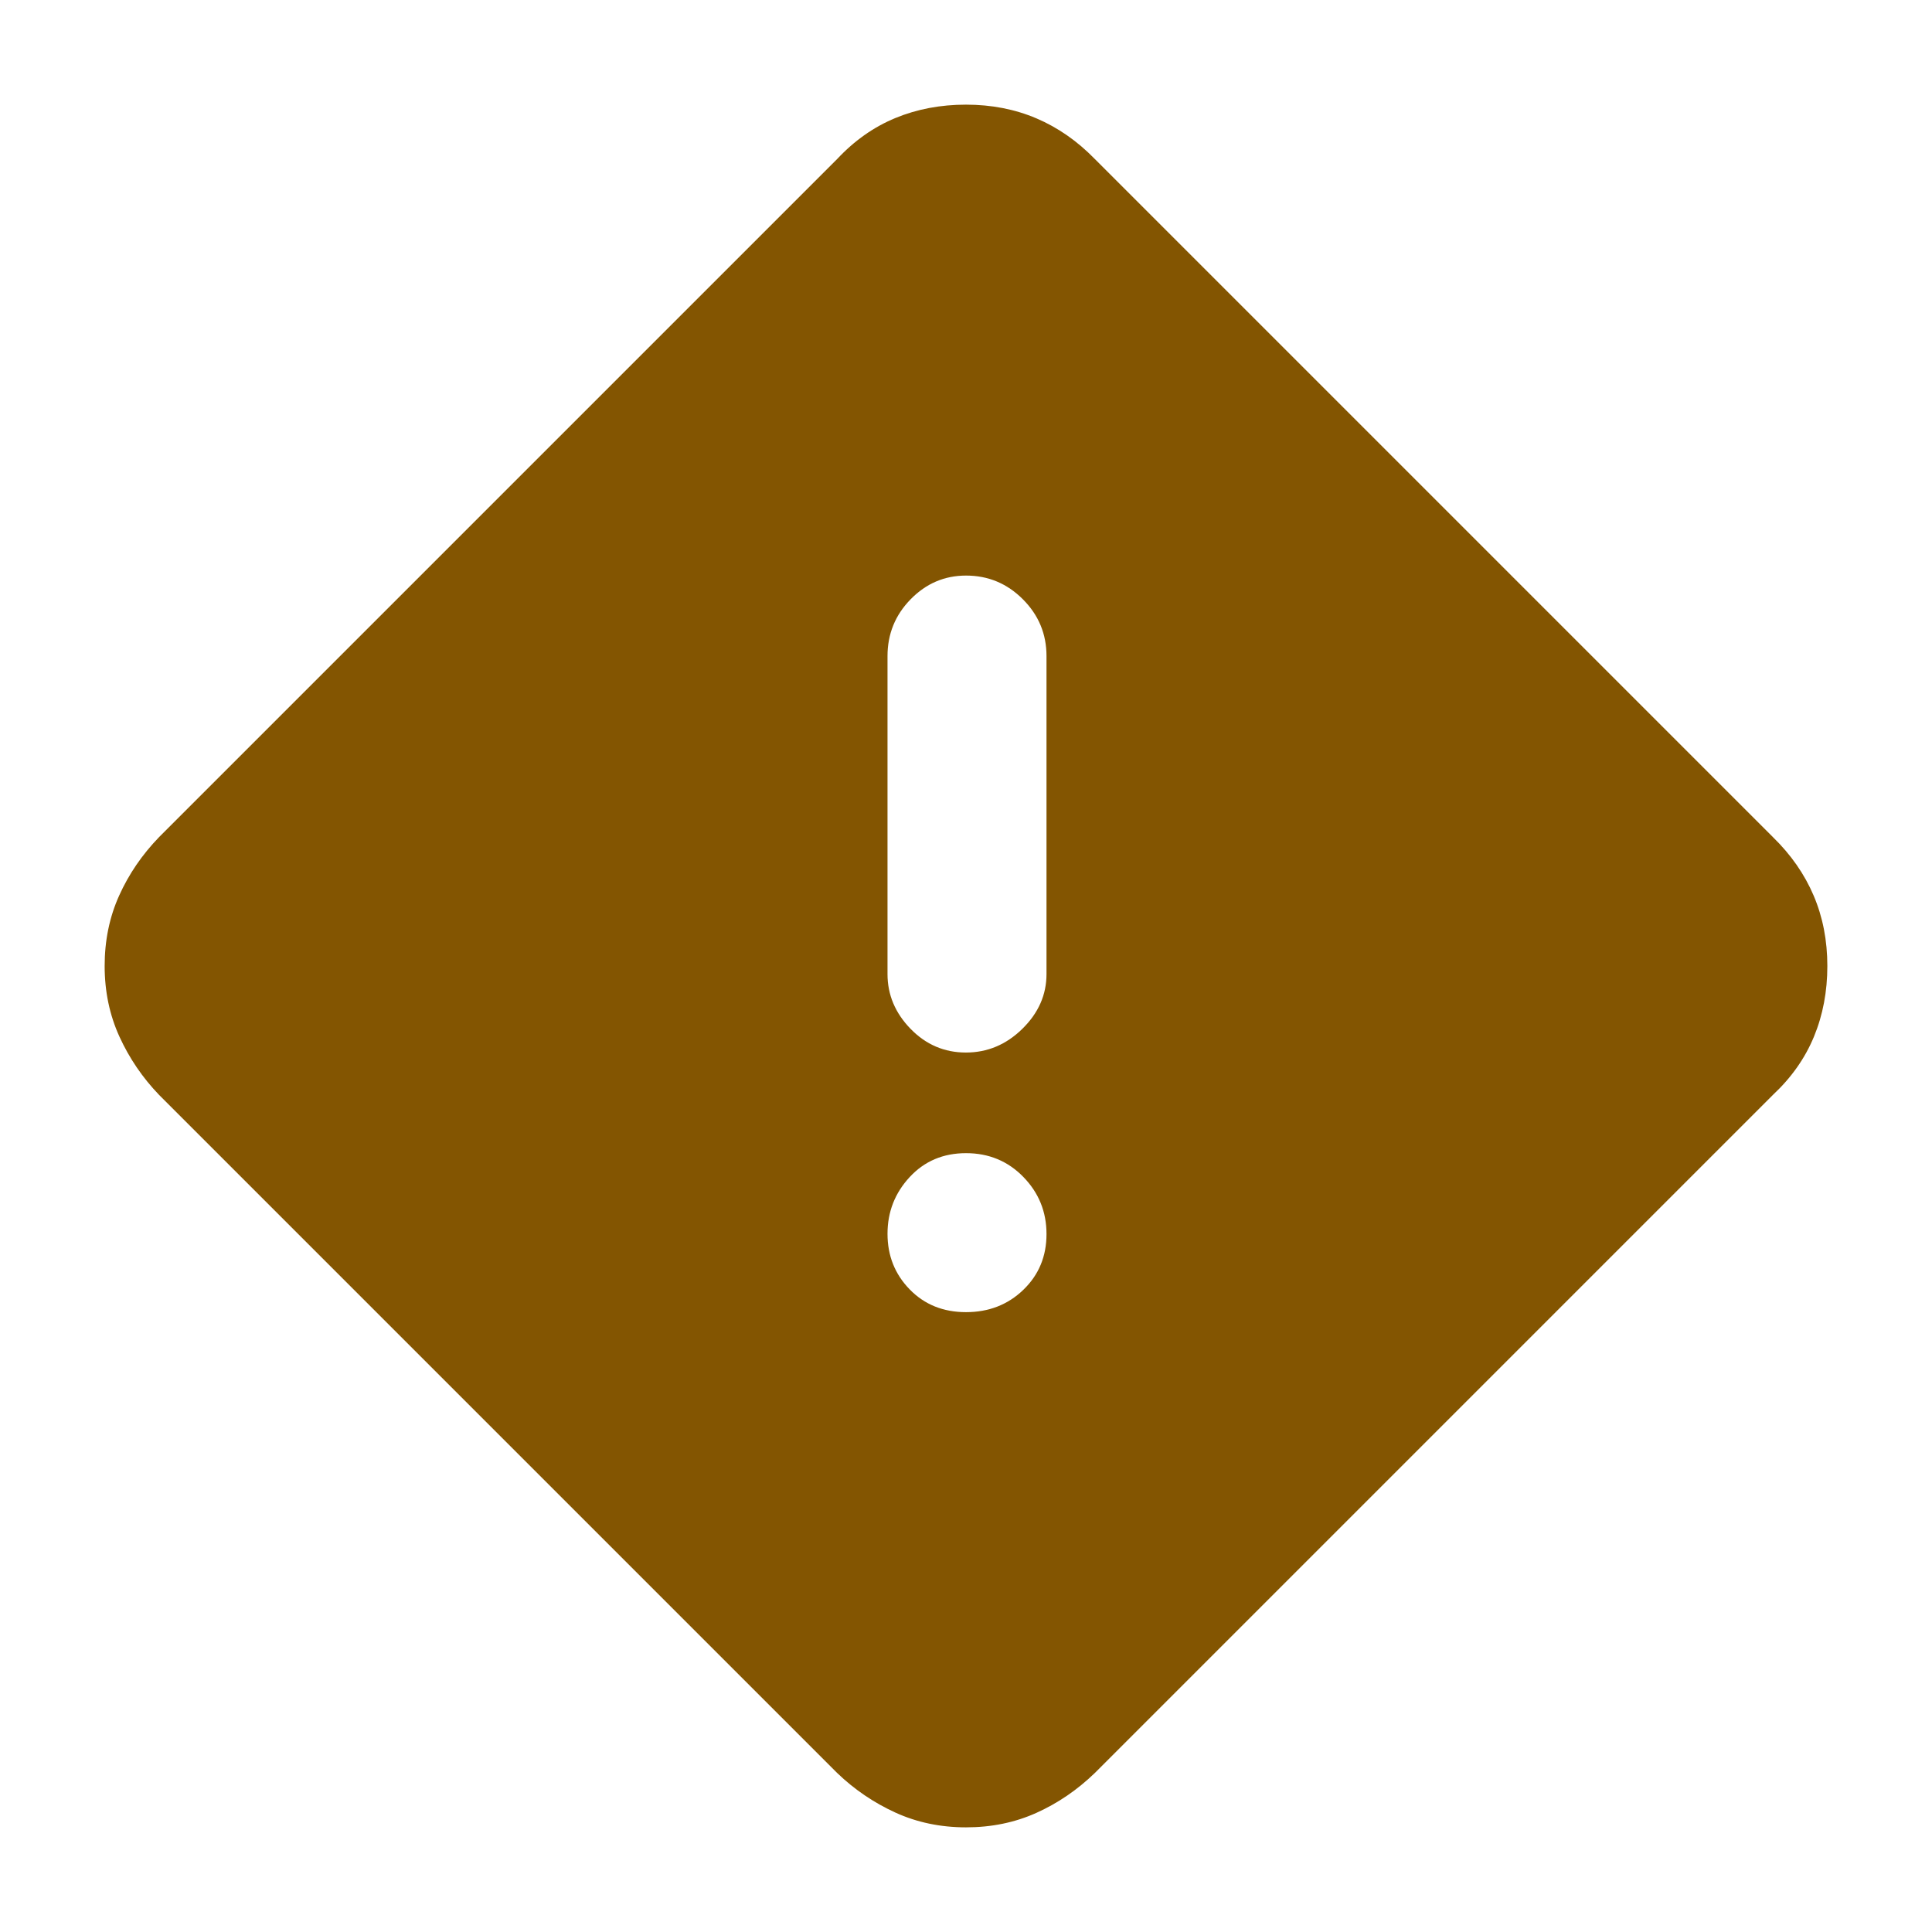
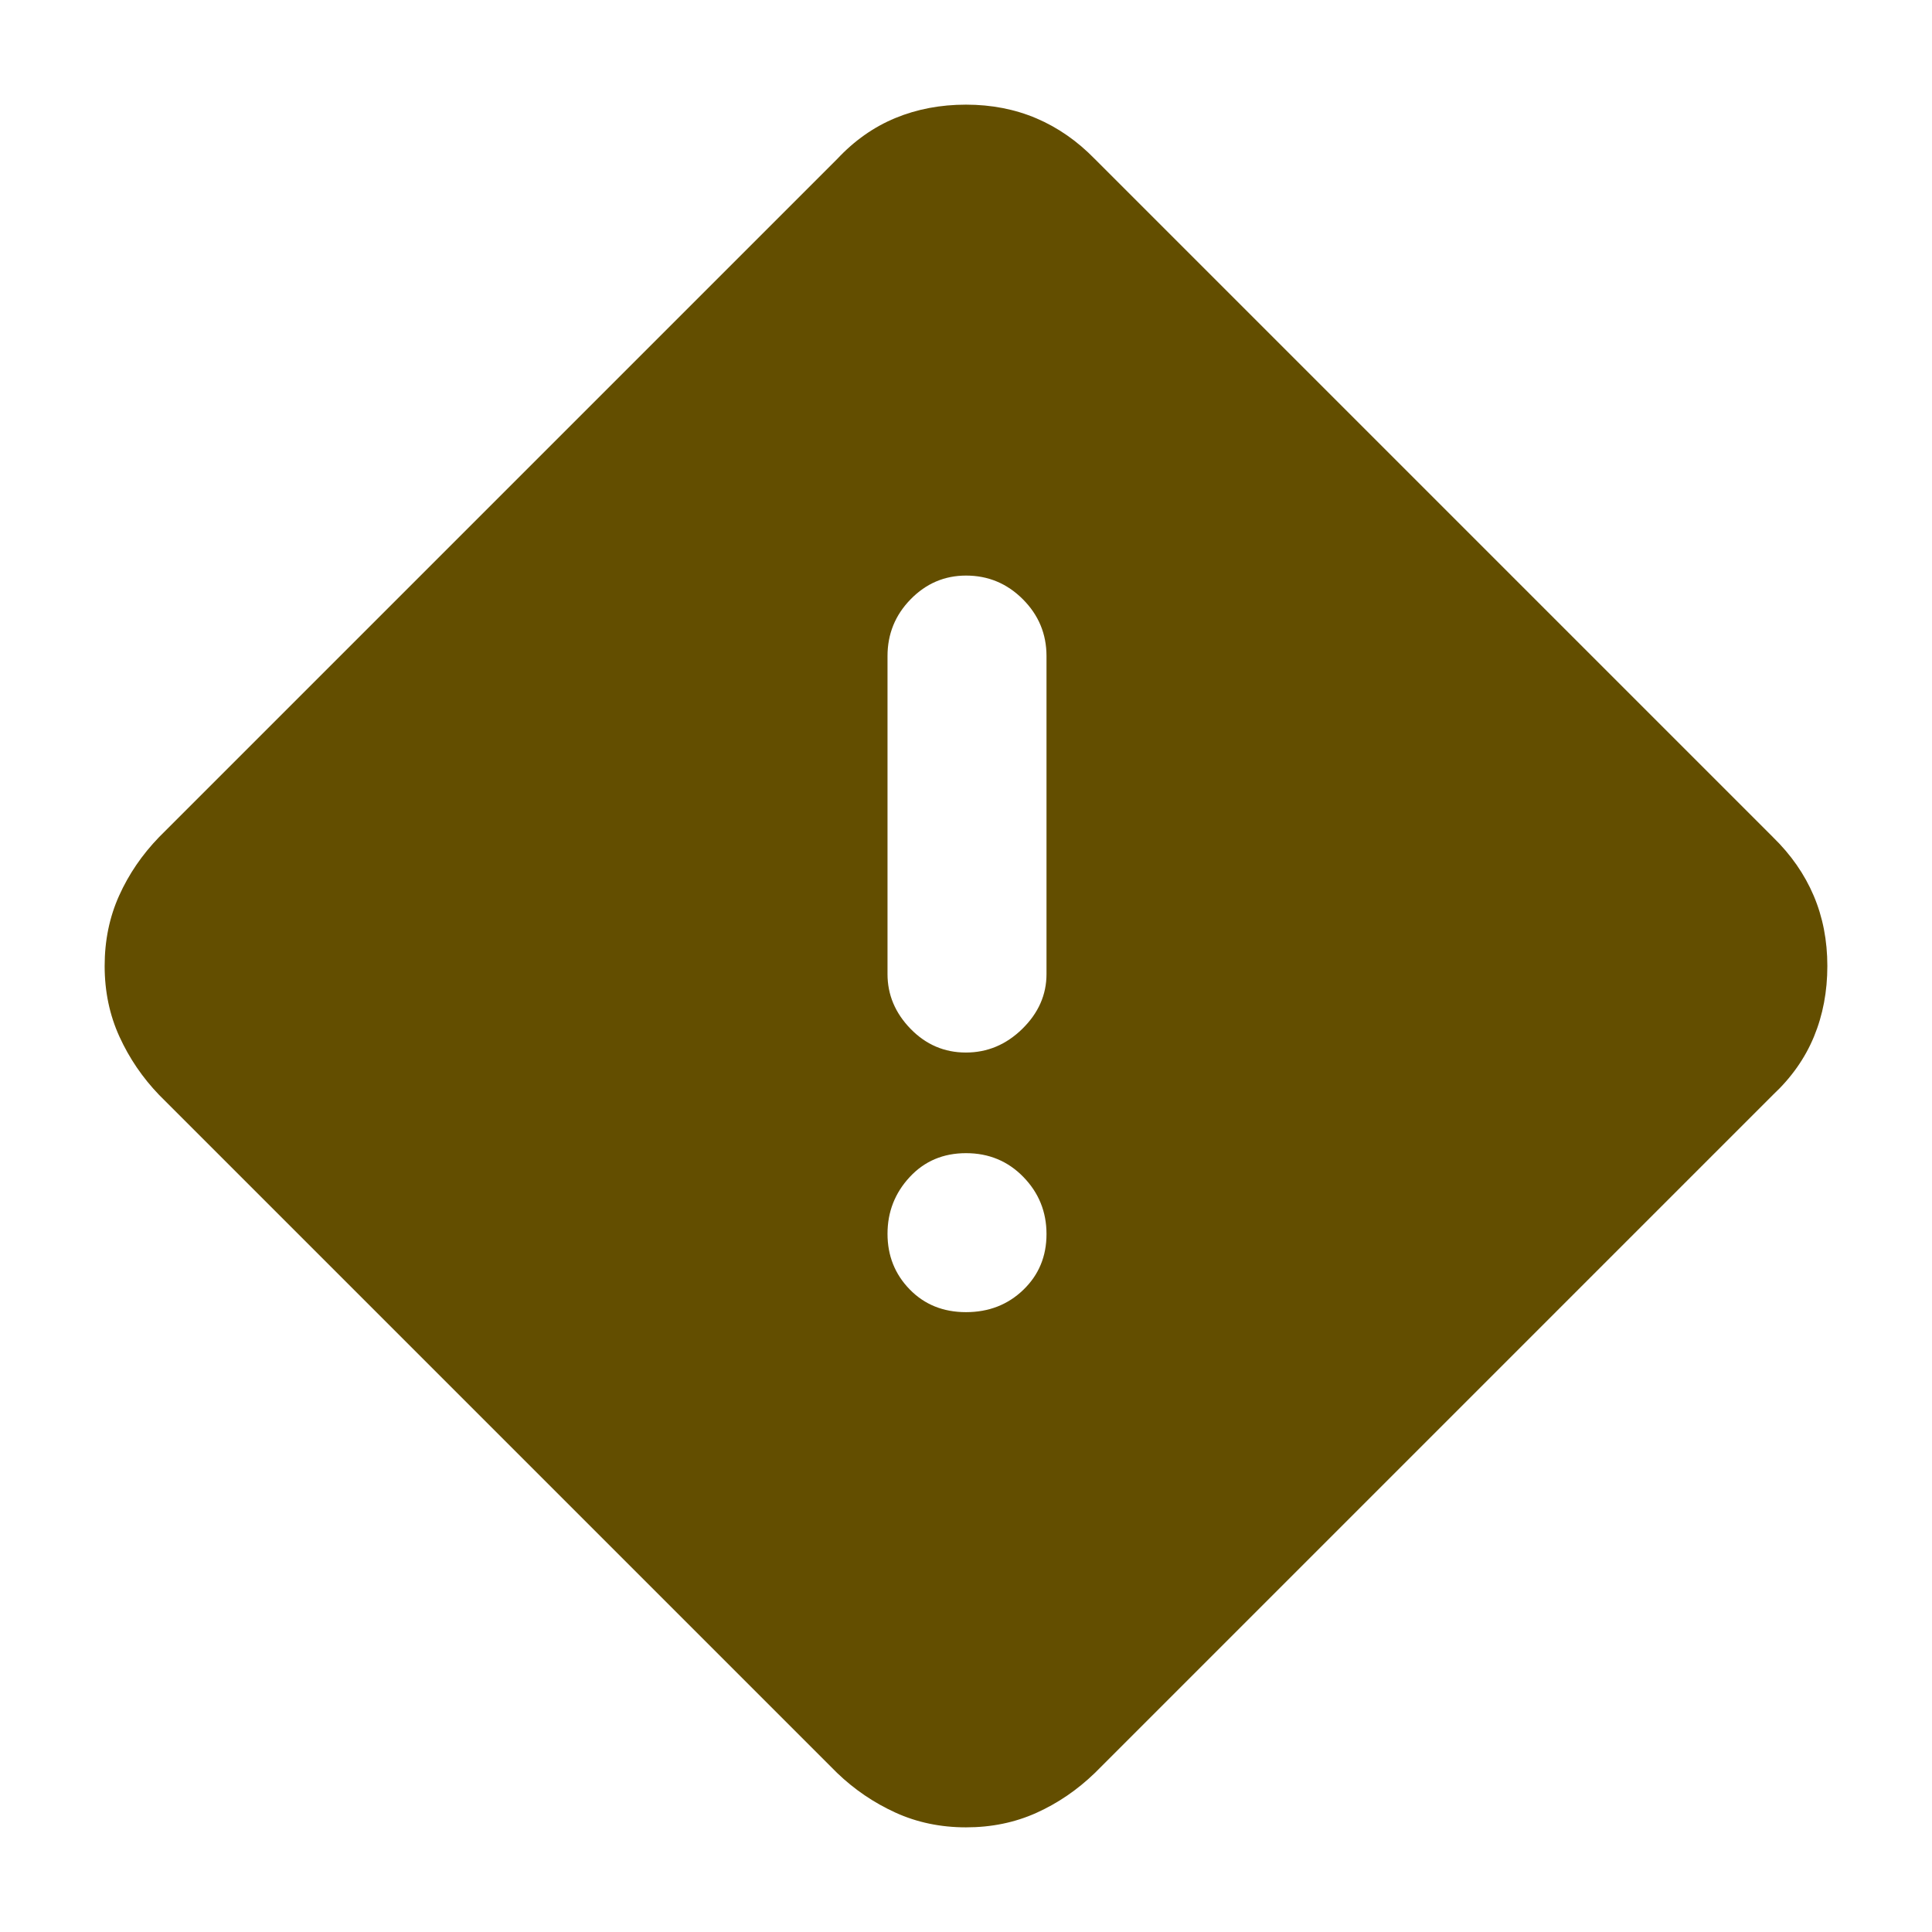
<svg xmlns="http://www.w3.org/2000/svg" height="48" viewBox="0 -960 960 960" width="48">
-   <path d="M480-52q-19 0-35.098-7.348Q428.805-66.696 416-79L79-416q-12.304-12.805-19.652-28.902Q52-461 52-480t7.196-34.976Q66.39-530.951 79-544l337-337q12.805-13.696 28.902-20.348Q461-908 480-908t34.976 6.804Q530.951-894.391 544-881l337 337q13.391 13.049 20.196 29.024Q908-499 908-480t-6.652 35.098Q894.696-428.805 881-416L544-79q-13.049 12.609-29.024 19.804Q499-52 480-52Zm-.053-385q16.028 0 28.04-11.775Q520-460.55 520-476v-158q0-16.475-11.752-28.237Q496.495-674 480.035-674 464-674 452.5-662.237 441-650.475 441-634v158q0 15.45 11.46 27.225Q463.92-437 479.947-437ZM480-308q16.975 0 28.487-11.093Q520-330.186 520-346.789q0-16.604-11.513-28.407Q496.975-387 480-387q-16.975 0-27.987 11.883Q441-363.235 441-346.93t11.013 27.618Q463.025-308 480-308Z" fill="#835501" />
+   <path d="M480-52q-19 0-35.098-7.348Q428.805-66.696 416-79L79-416q-12.304-12.805-19.652-28.902Q52-461 52-480t7.196-34.976Q66.39-530.951 79-544l337-337q12.805-13.696 28.902-20.348Q461-908 480-908t34.976 6.804Q530.951-894.391 544-881l337 337q13.391 13.049 20.196 29.024Q908-499 908-480t-6.652 35.098Q894.696-428.805 881-416L544-79q-13.049 12.609-29.024 19.804Q499-52 480-52Zm-.053-385q16.028 0 28.04-11.775Q520-460.55 520-476v-158q0-16.475-11.752-28.237Q496.495-674 480.035-674 464-674 452.5-662.237 441-650.475 441-634v158q0 15.45 11.46 27.225Q463.92-437 479.947-437ZM480-308q16.975 0 28.487-11.093Q520-330.186 520-346.789q0-16.604-11.513-28.407Q496.975-387 480-387q-16.975 0-27.987 11.883Q441-363.235 441-346.93t11.013 27.618Q463.025-308 480-308Z" fill="#634E00" />
</svg>
